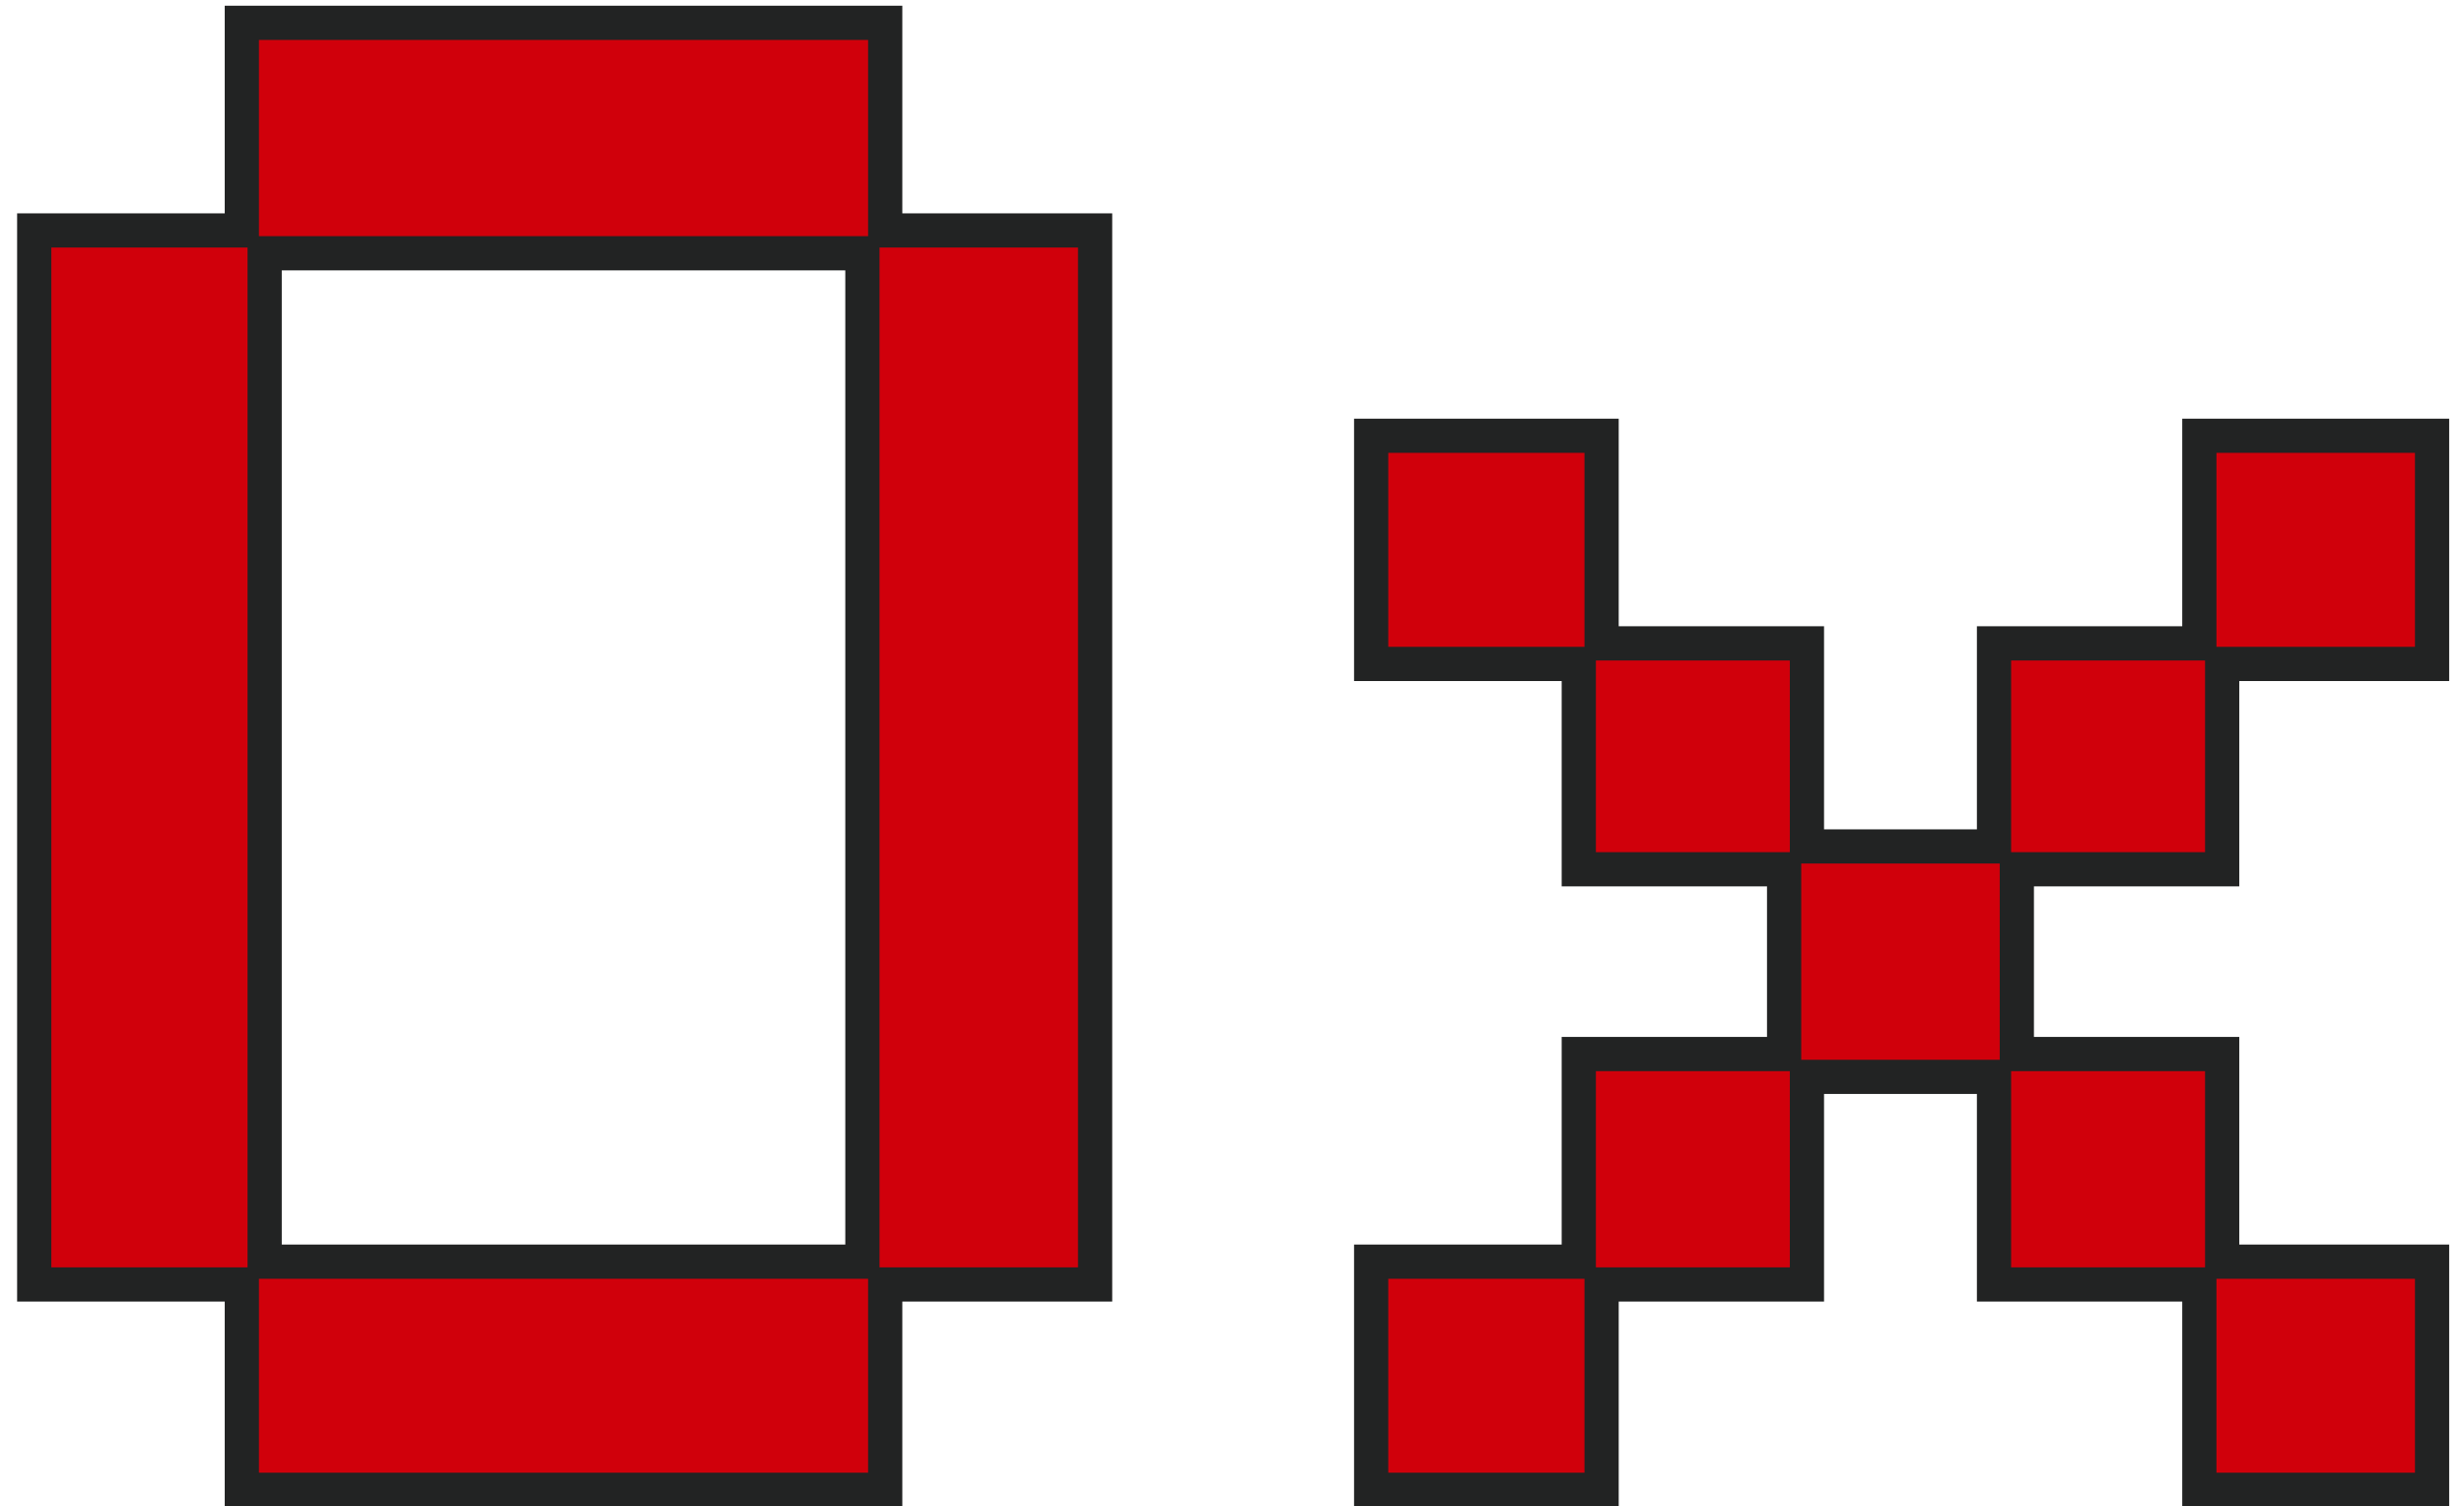
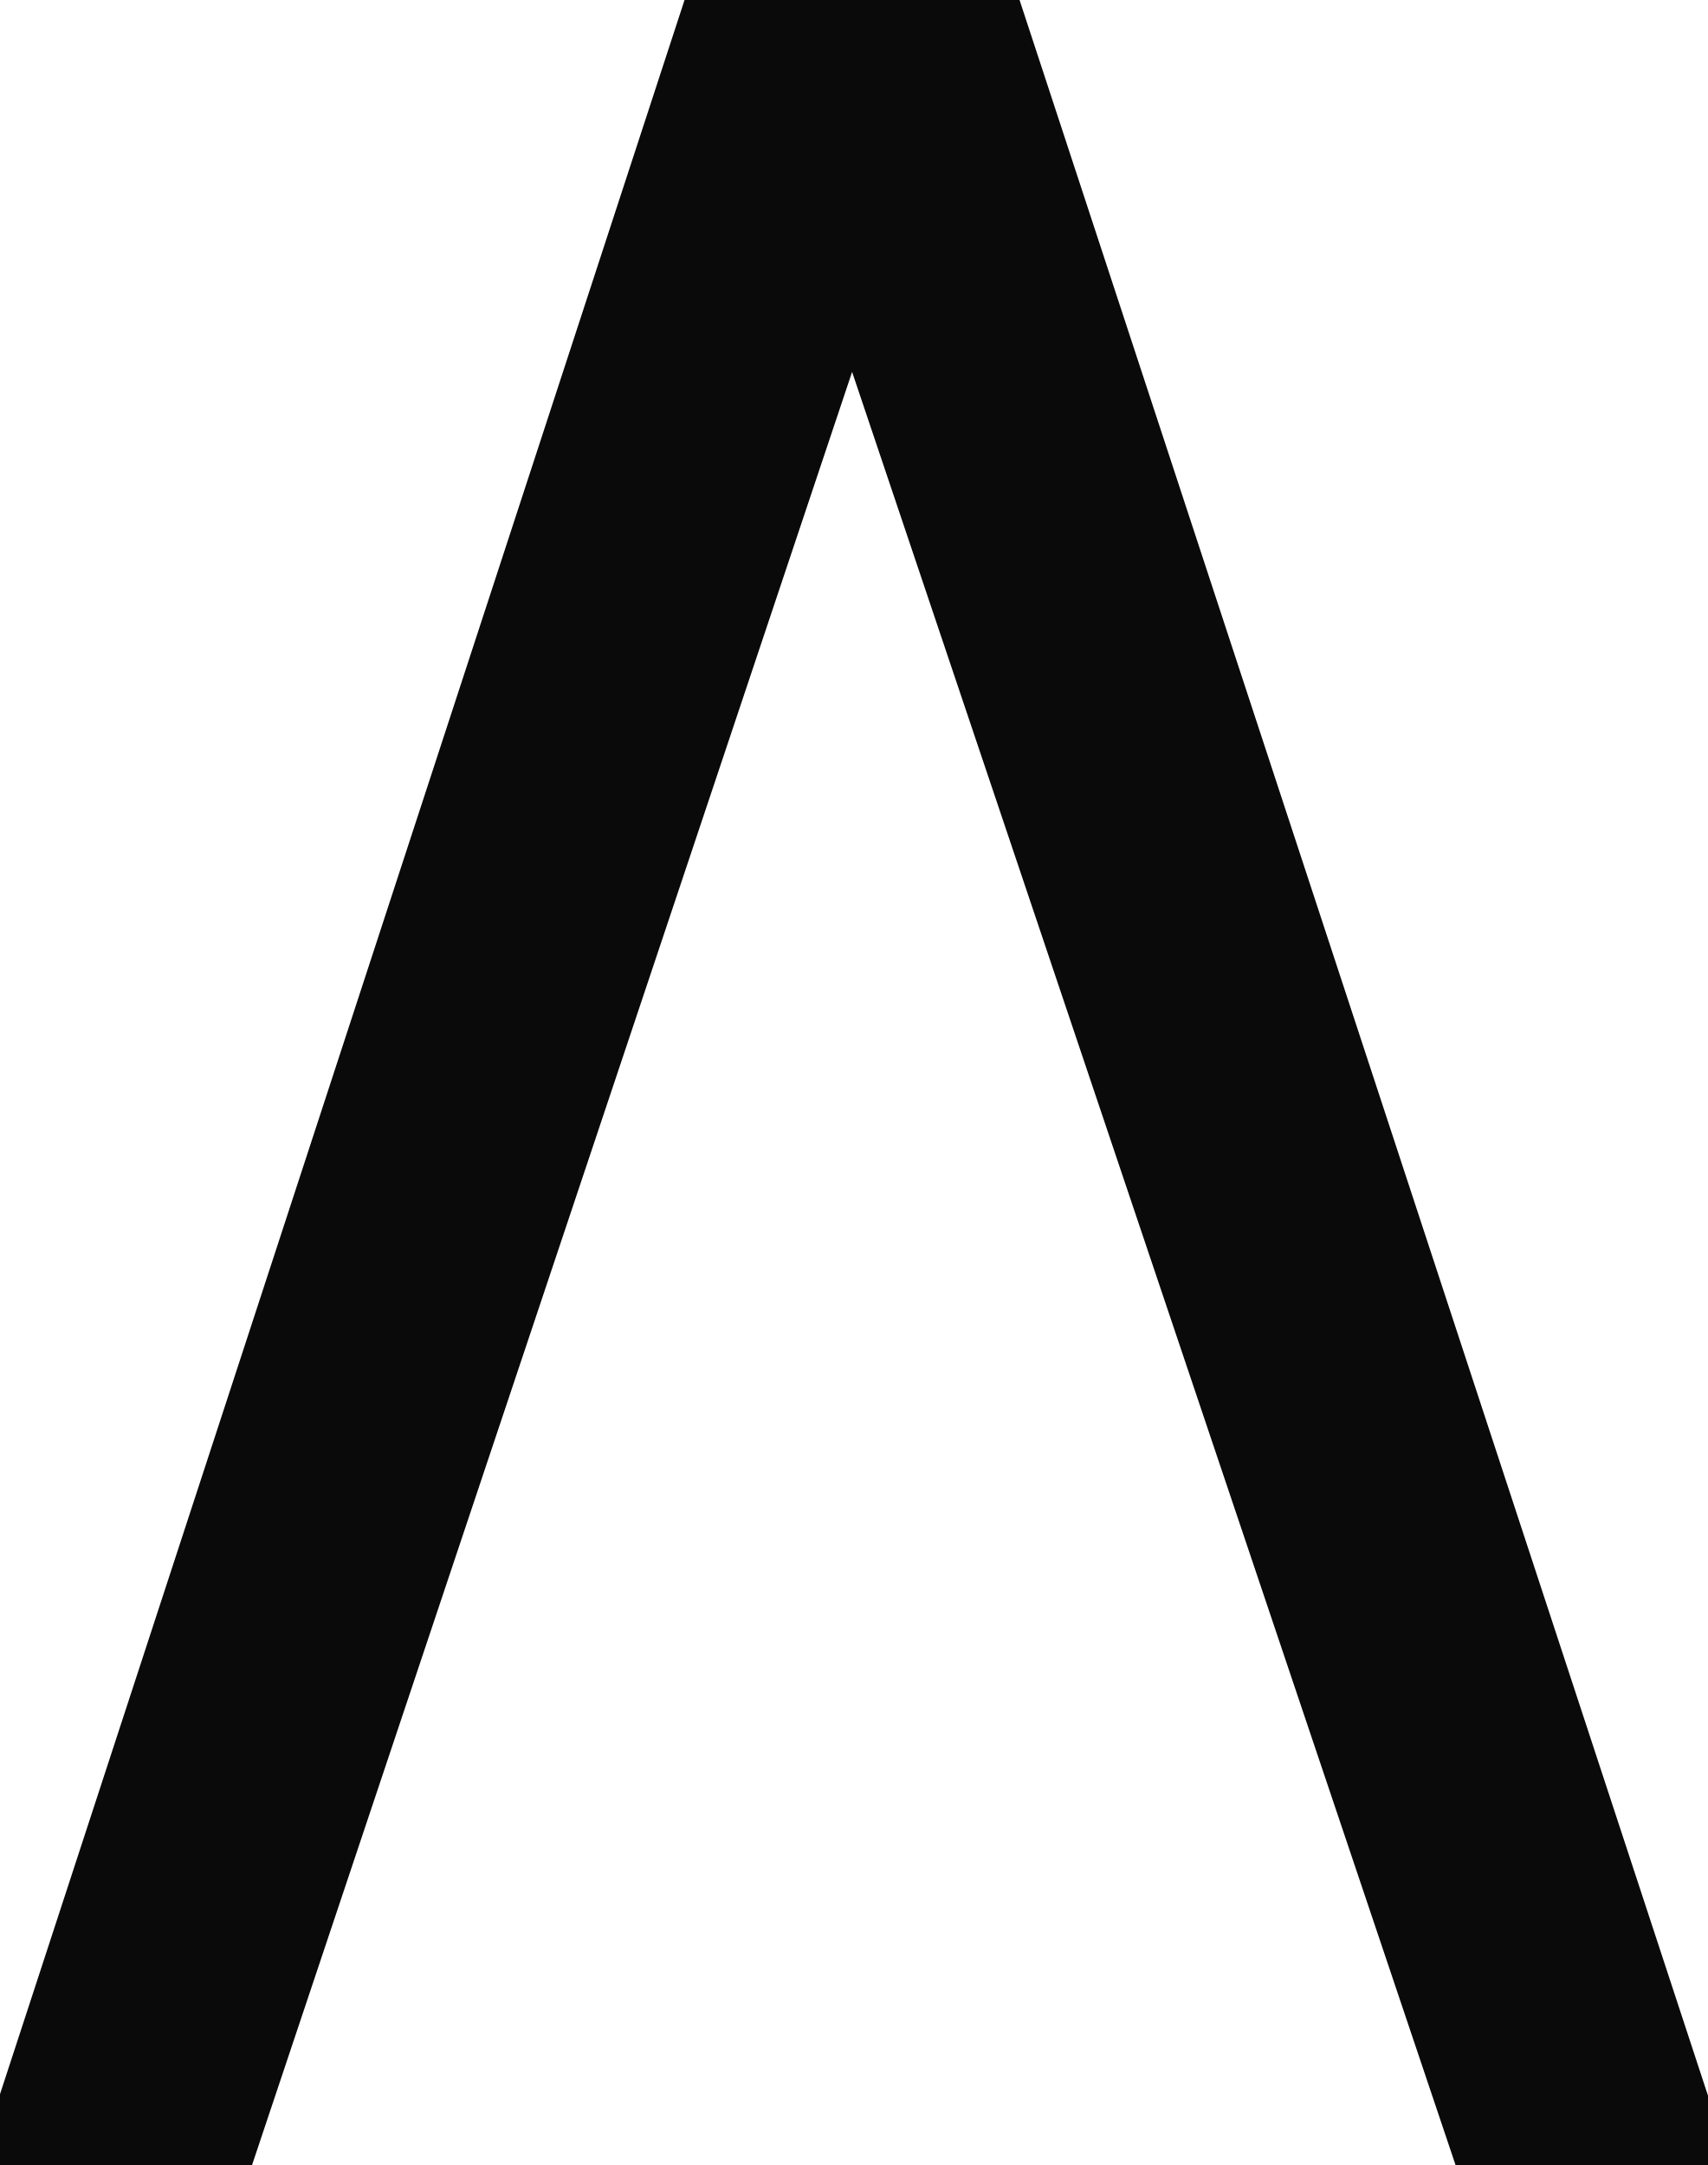
- <svg xmlns="http://www.w3.org/2000/svg" id="logo" width="72" height="44" viewBox="0 -1 105 66">
+ <svg xmlns="http://www.w3.org/2000/svg" id="logo" width="48.5" height="61.5" viewBox="0 0 48.5 61.5">
  <style>
	g {
- 		color: #222323;
+ 		color: #0a0a0a;
+ 		overflow: visible;
	}
	@media (prefers-color-scheme: dark) {
		g {
- 			color: #f0f6f0;
+ 			color: #fcfcfc;
		}
	}
</style>
-   <g stroke-linecap="round" fill-rule="evenodd" stroke="currentColor" stroke-width=".125rem" fill="#d0000b">
-     <path d="M 68.7 64.3 L 58.6 64.3 L 58.6 54.3 L 67.7 54.3 L 67.7 45.2 L 76.7 45.2 L 76.7 37.1 L 67.7 37.1 L 67.7 28.1 L 58.6 28.1 L 58.6 18.1 L 68.7 18.1 L 68.7 27.2 L 77.7 27.2 L 77.7 36.1 L 85.9 36.1 L 85.9 27.2 L 94.9 27.2 L 94.9 18.1 L 105.1 18.1 L 105.1 28.1 L 95.9 28.1 L 95.9 37.1 L 86.9 37.1 L 86.9 45.2 L 95.9 45.2 L 95.9 54.3 L 105.1 54.3 L 105.1 64.3 L 94.9 64.3 L 94.9 55.3 L 85.9 55.3 L 85.9 46.2 L 77.7 46.2 L 77.7 55.3 L 68.7 55.3 L 68.7 64.3 Z M 37.3 64.3 L 9.1 64.3 L 9.1 55.3 L 0 55.3 L 0 9.1 L 9.1 9.1 L 9.1 0 L 37.3 0 L 37.3 9.1 L 46.5 9.1 L 46.5 55.3 L 37.3 55.3 L 37.3 64.3 Z M 10.1 10.1 L 10.1 54.3 L 36.3 54.3 L 36.3 10.1 L 10.1 10.1 Z" vector-effect="non-scaling-stroke" />
+   <g stroke-linecap="round" fill-rule="evenodd" stroke="currentColor" stroke-width="1.25" fill="currentColor">
+     <path d="M 28.3 0 L 48.5 61.5 L 42 61.5 L 24.2 8.6 L 6.5 61.5 L 0 61.5 L 20.1 0 L 28.3 0 Z" vector-effect="non-scaling-stroke" />
  </g>
</svg>
